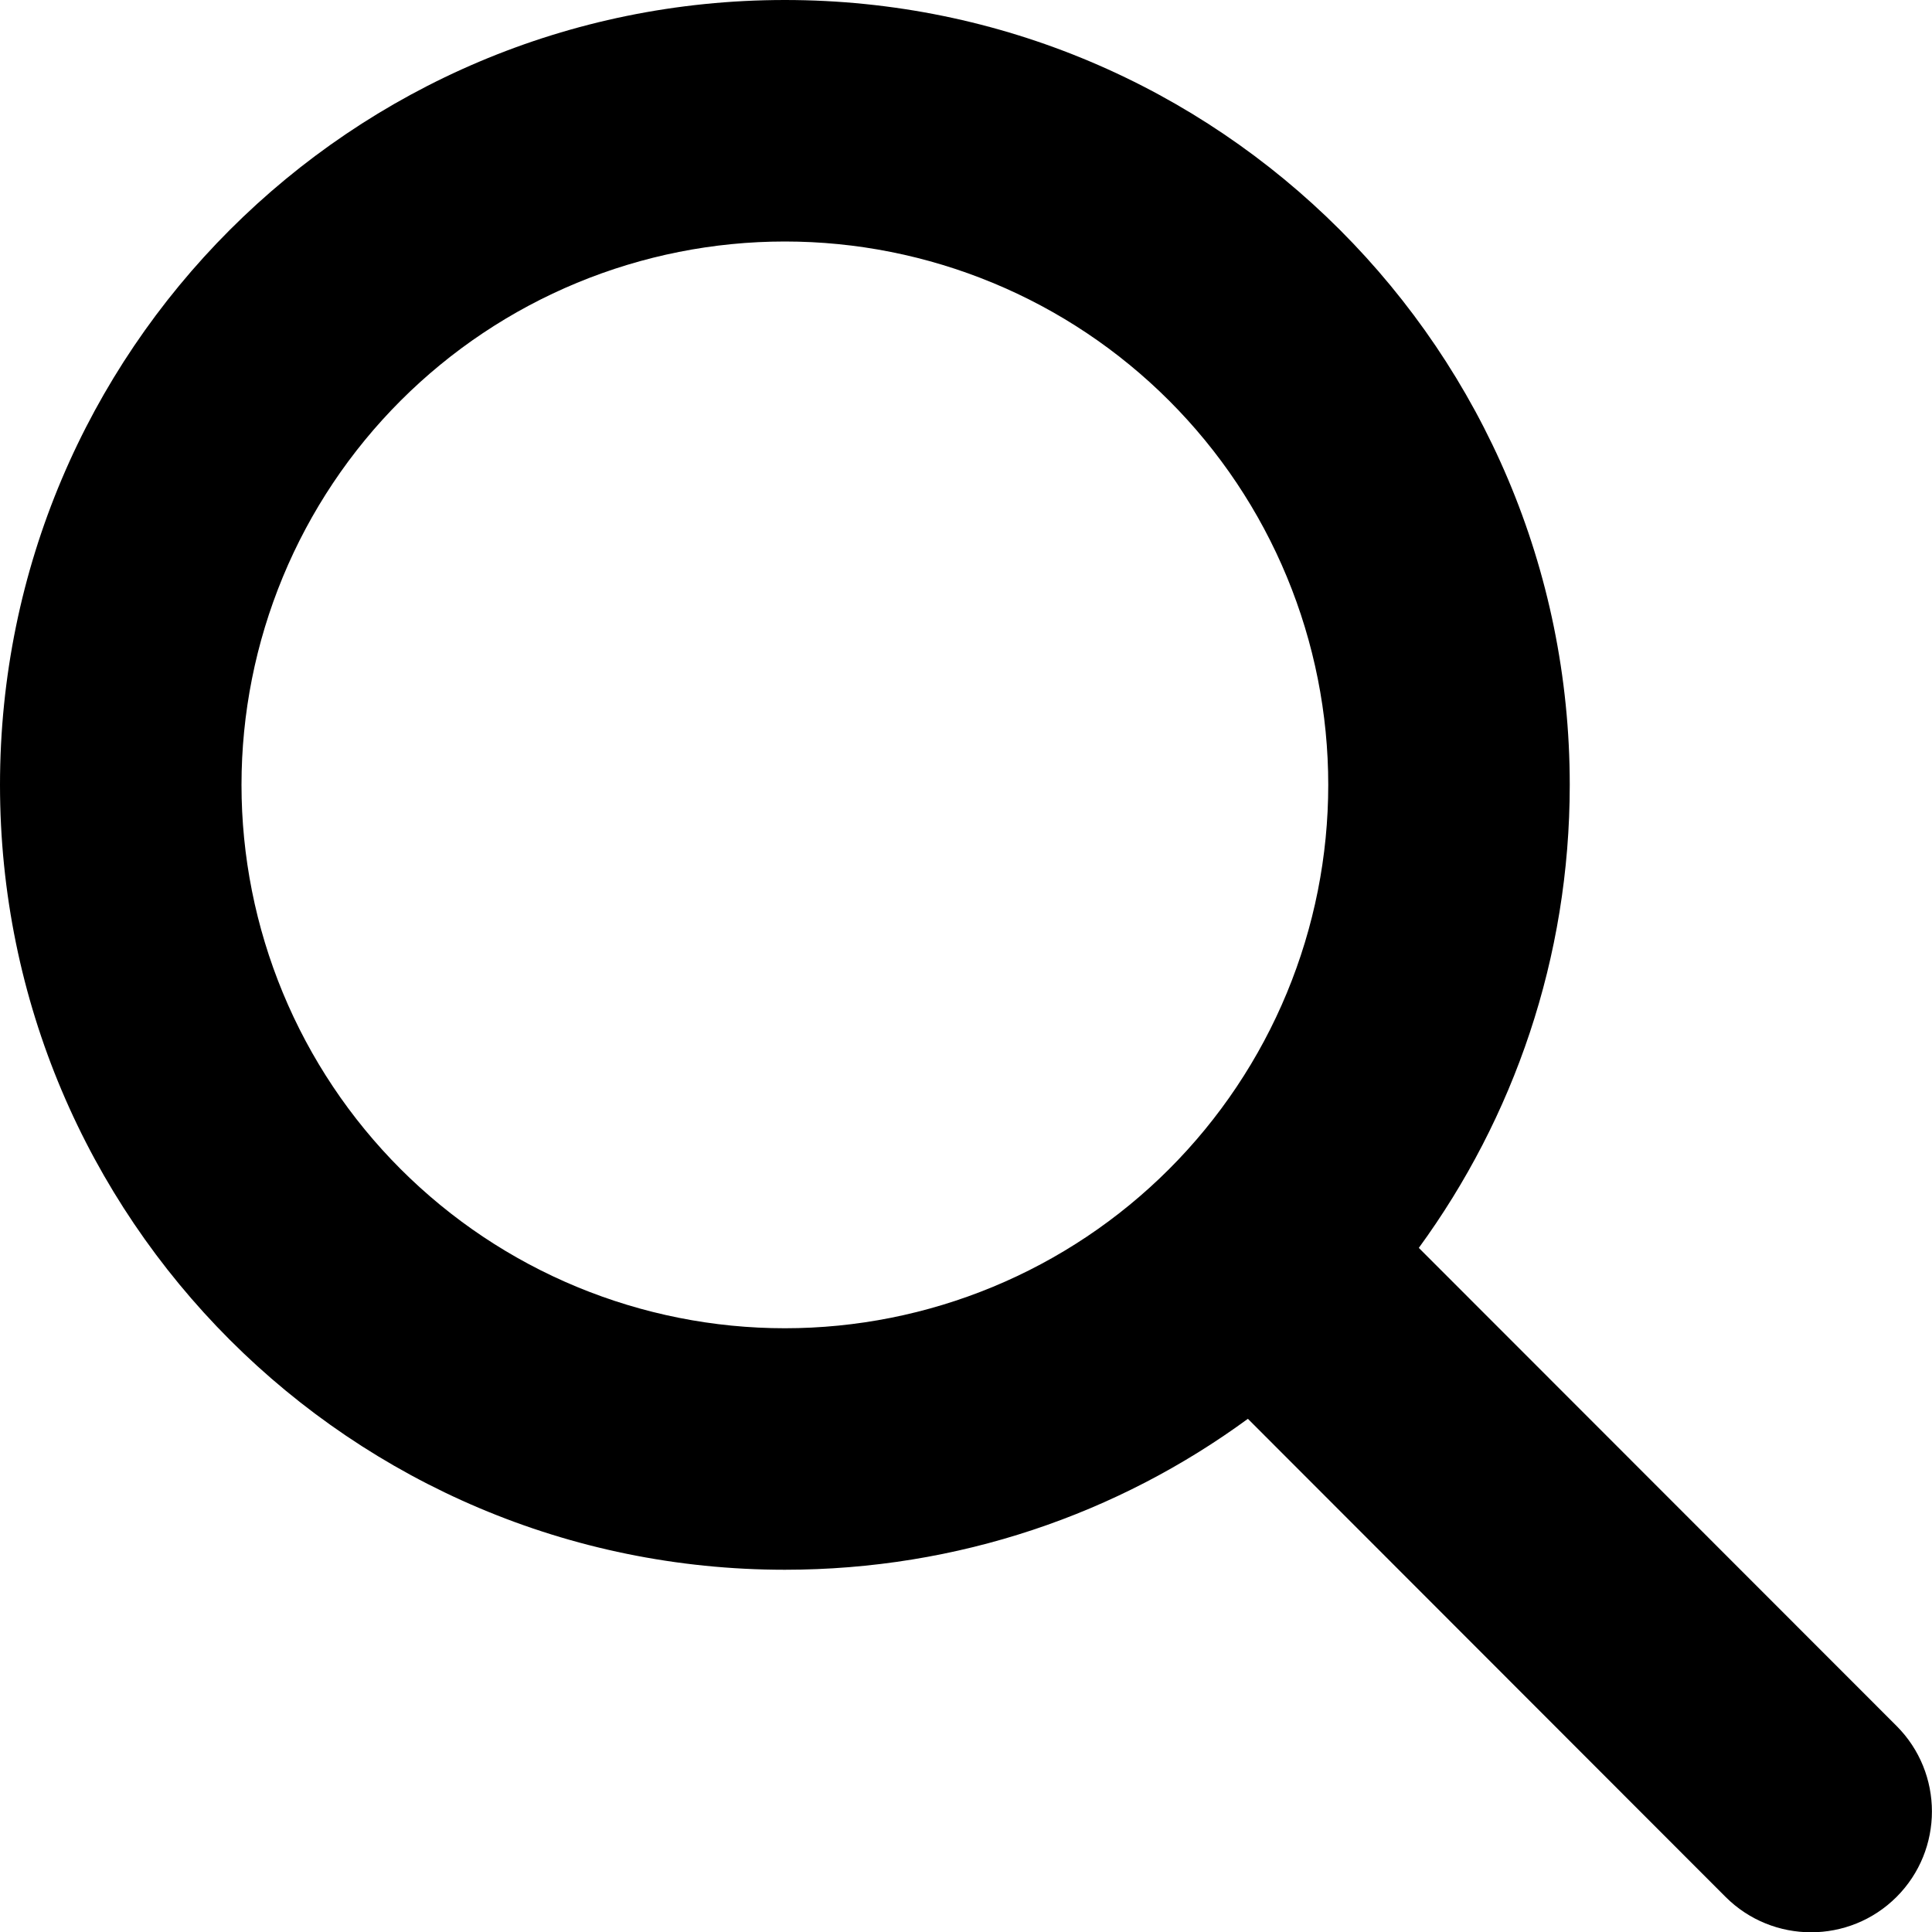
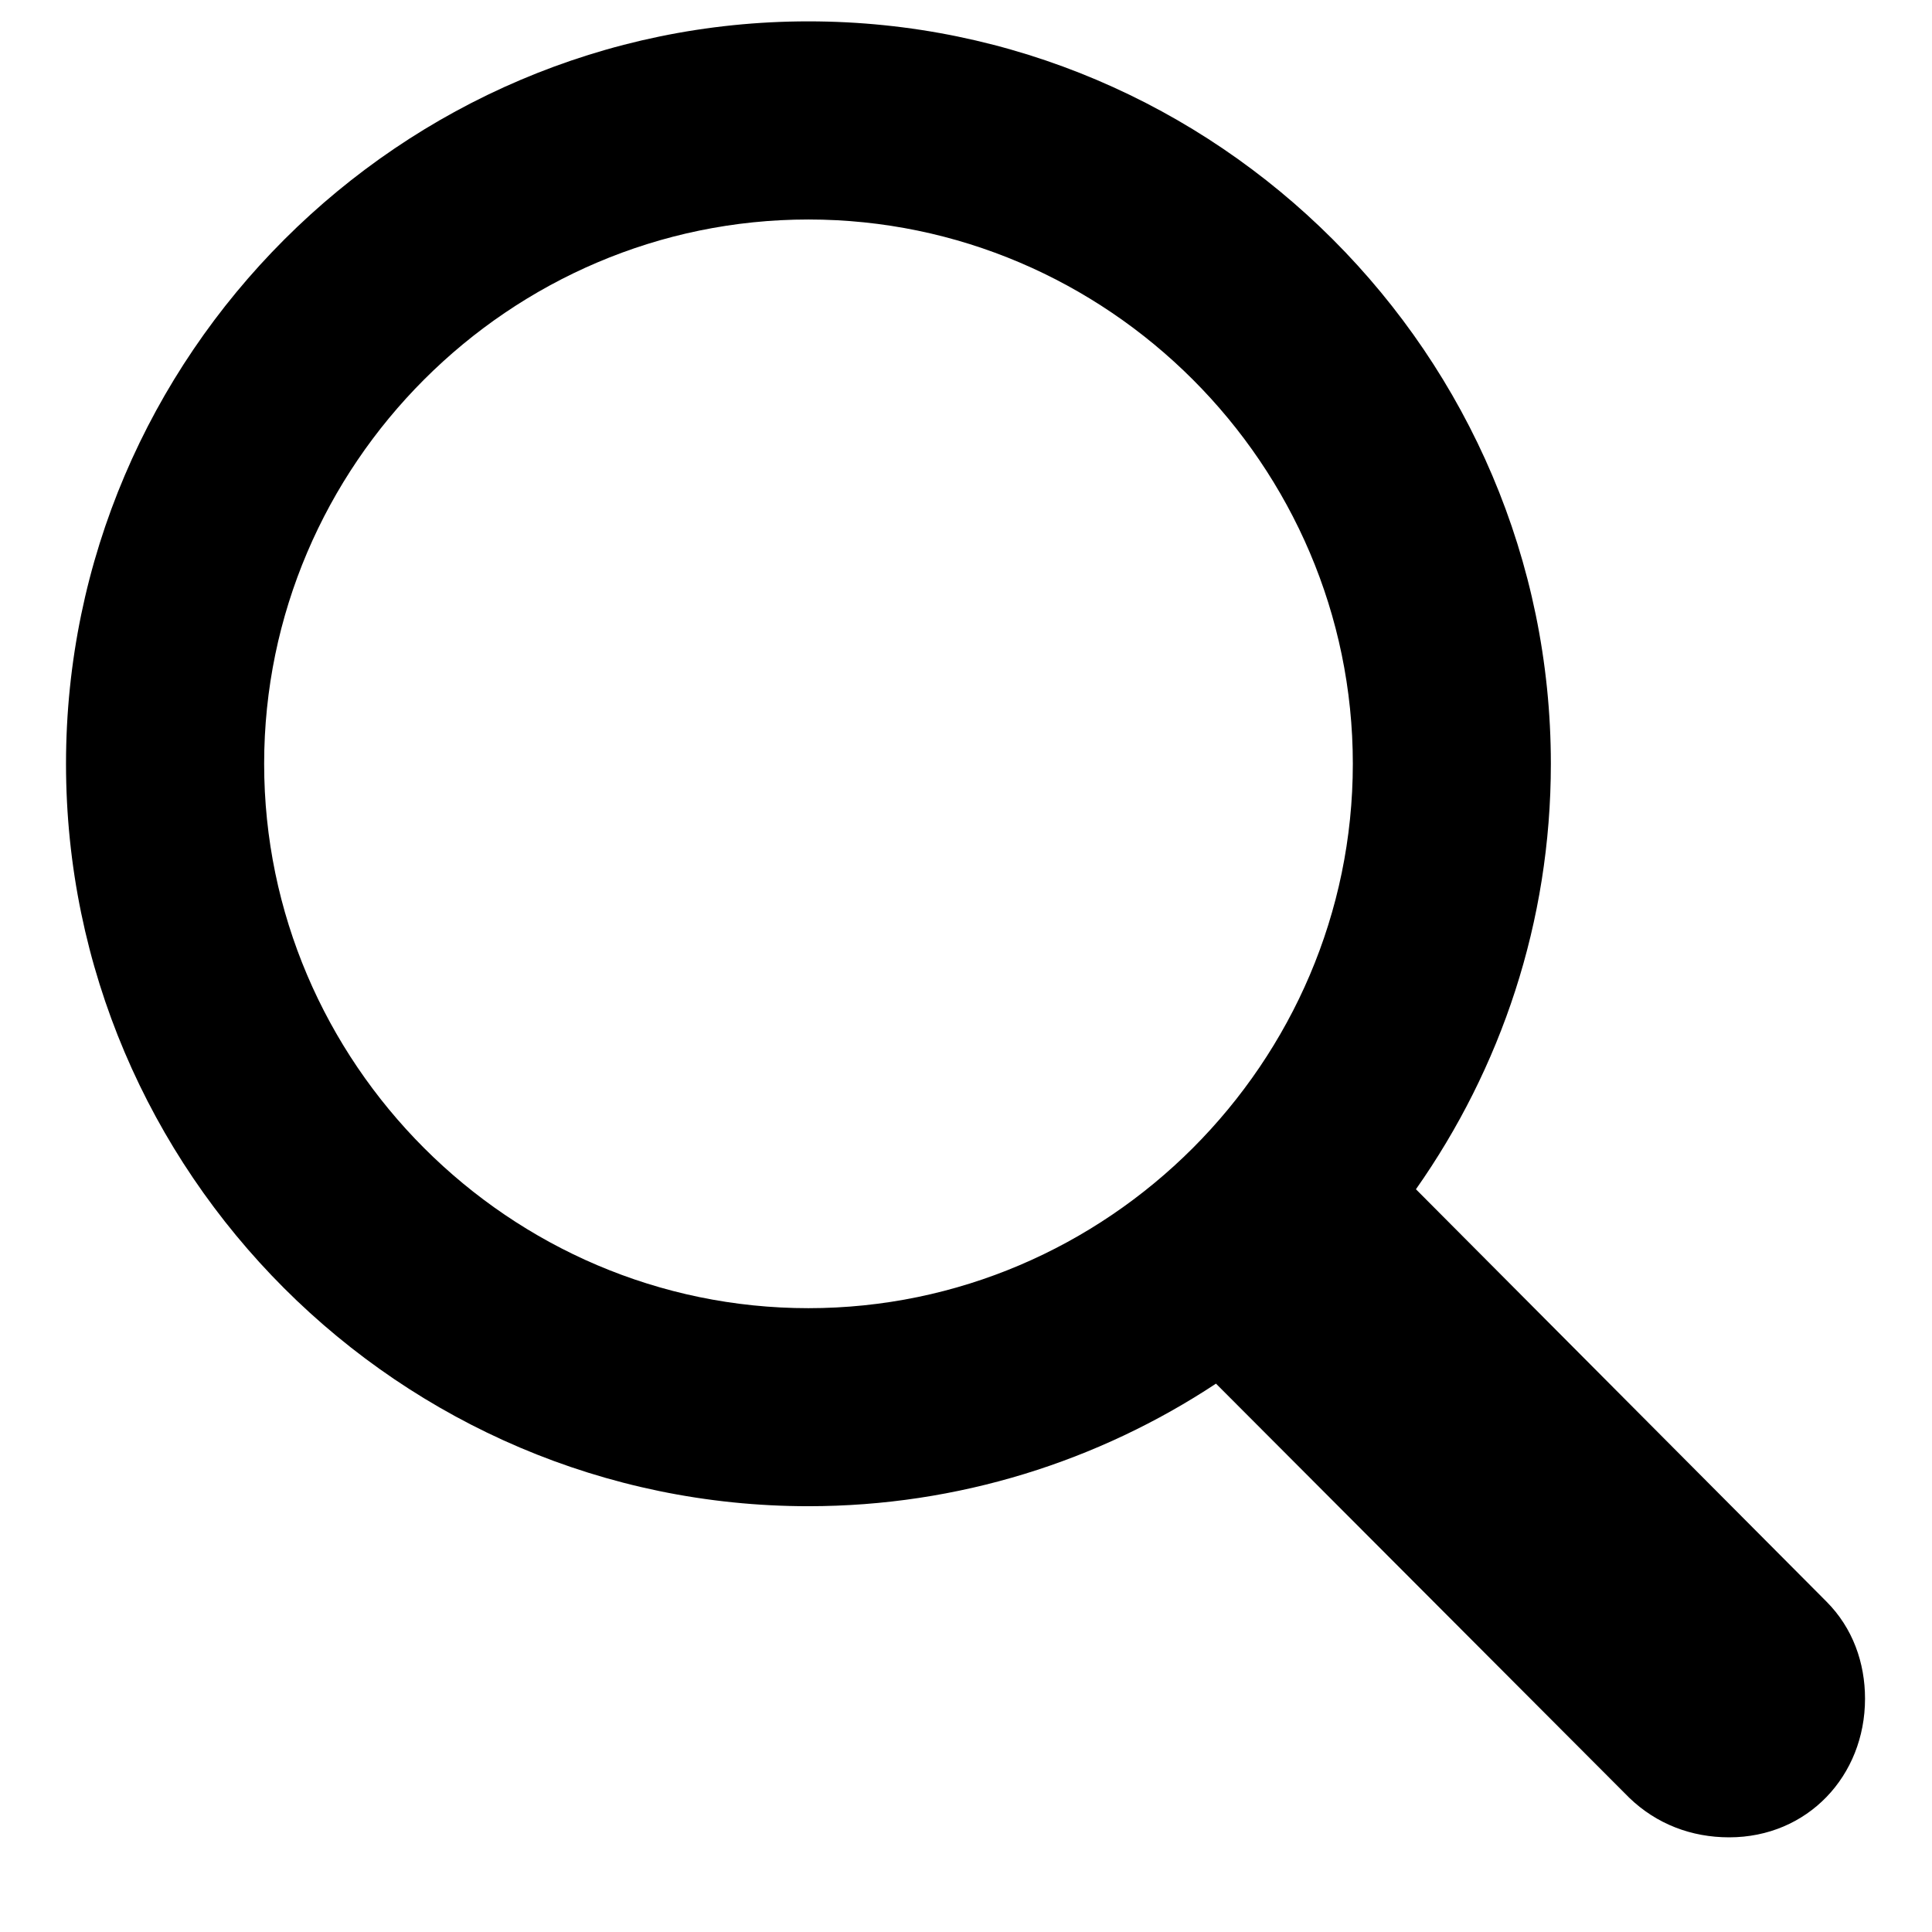
- <svg xmlns="http://www.w3.org/2000/svg" width="32" height="32" viewBox="0 0 32 32">
-   <path d="M26 13C26 15.869 25.069 18.519 23.5 20.669L31.413 28.587C32.194 29.369 32.194 30.637 31.413 31.419C30.631 32.2 29.363 32.2 28.581 31.419L20.669 23.5C18.519 25.075 15.869 26 13 26C5.819 26 0 20.181 0 13C0 5.819 5.819 0 13 0C20.181 0 26 5.819 26 13ZM13 22C14.182 22 15.352 21.767 16.444 21.315C17.536 20.863 18.528 20.2 19.364 19.364C20.2 18.528 20.863 17.536 21.315 16.444C21.767 15.352 22 14.182 22 13C22 11.818 21.767 10.648 21.315 9.556C20.863 8.464 20.2 7.472 19.364 6.636C18.528 5.8 17.536 5.137 16.444 4.685C15.352 4.233 14.182 4 13 4C11.818 4 10.648 4.233 9.556 4.685C8.464 5.137 7.472 5.8 6.636 6.636C5.8 7.472 5.137 8.464 4.685 9.556C4.233 10.648 4 11.818 4 13C4 14.182 4.233 15.352 4.685 16.444C5.137 17.536 5.8 18.528 6.636 19.364C7.472 20.2 8.464 20.863 9.556 21.315C10.648 21.767 11.818 22 13 22Z" fill="#000000" />
+ <svg xmlns="http://www.w3.org/2000/svg" width="18" height="18" viewBox="0 0 18 18">
+   <path d="M7.532 14.033C8.93 14.033 10.239 13.611 11.329 12.891L15.179 16.749C15.434 16.995 15.759 17.118 16.11 17.118C16.84 17.118 17.376 16.547 17.376 15.826C17.376 15.492 17.262 15.167 17.016 14.921L13.192 11.08C13.983 9.955 14.449 8.593 14.449 7.116C14.449 3.311 11.338 0.199 7.532 0.199C3.735 0.199 0.615 3.311 0.615 7.116C0.615 10.922 3.727 14.033 7.532 14.033ZM7.532 12.188C4.746 12.188 2.461 9.902 2.461 7.116C2.461 4.33 4.746 2.045 7.532 2.045C10.318 2.045 12.604 4.33 12.604 7.116C12.604 9.902 10.318 12.188 7.532 12.188Z" fill="#000000" />
</svg>
